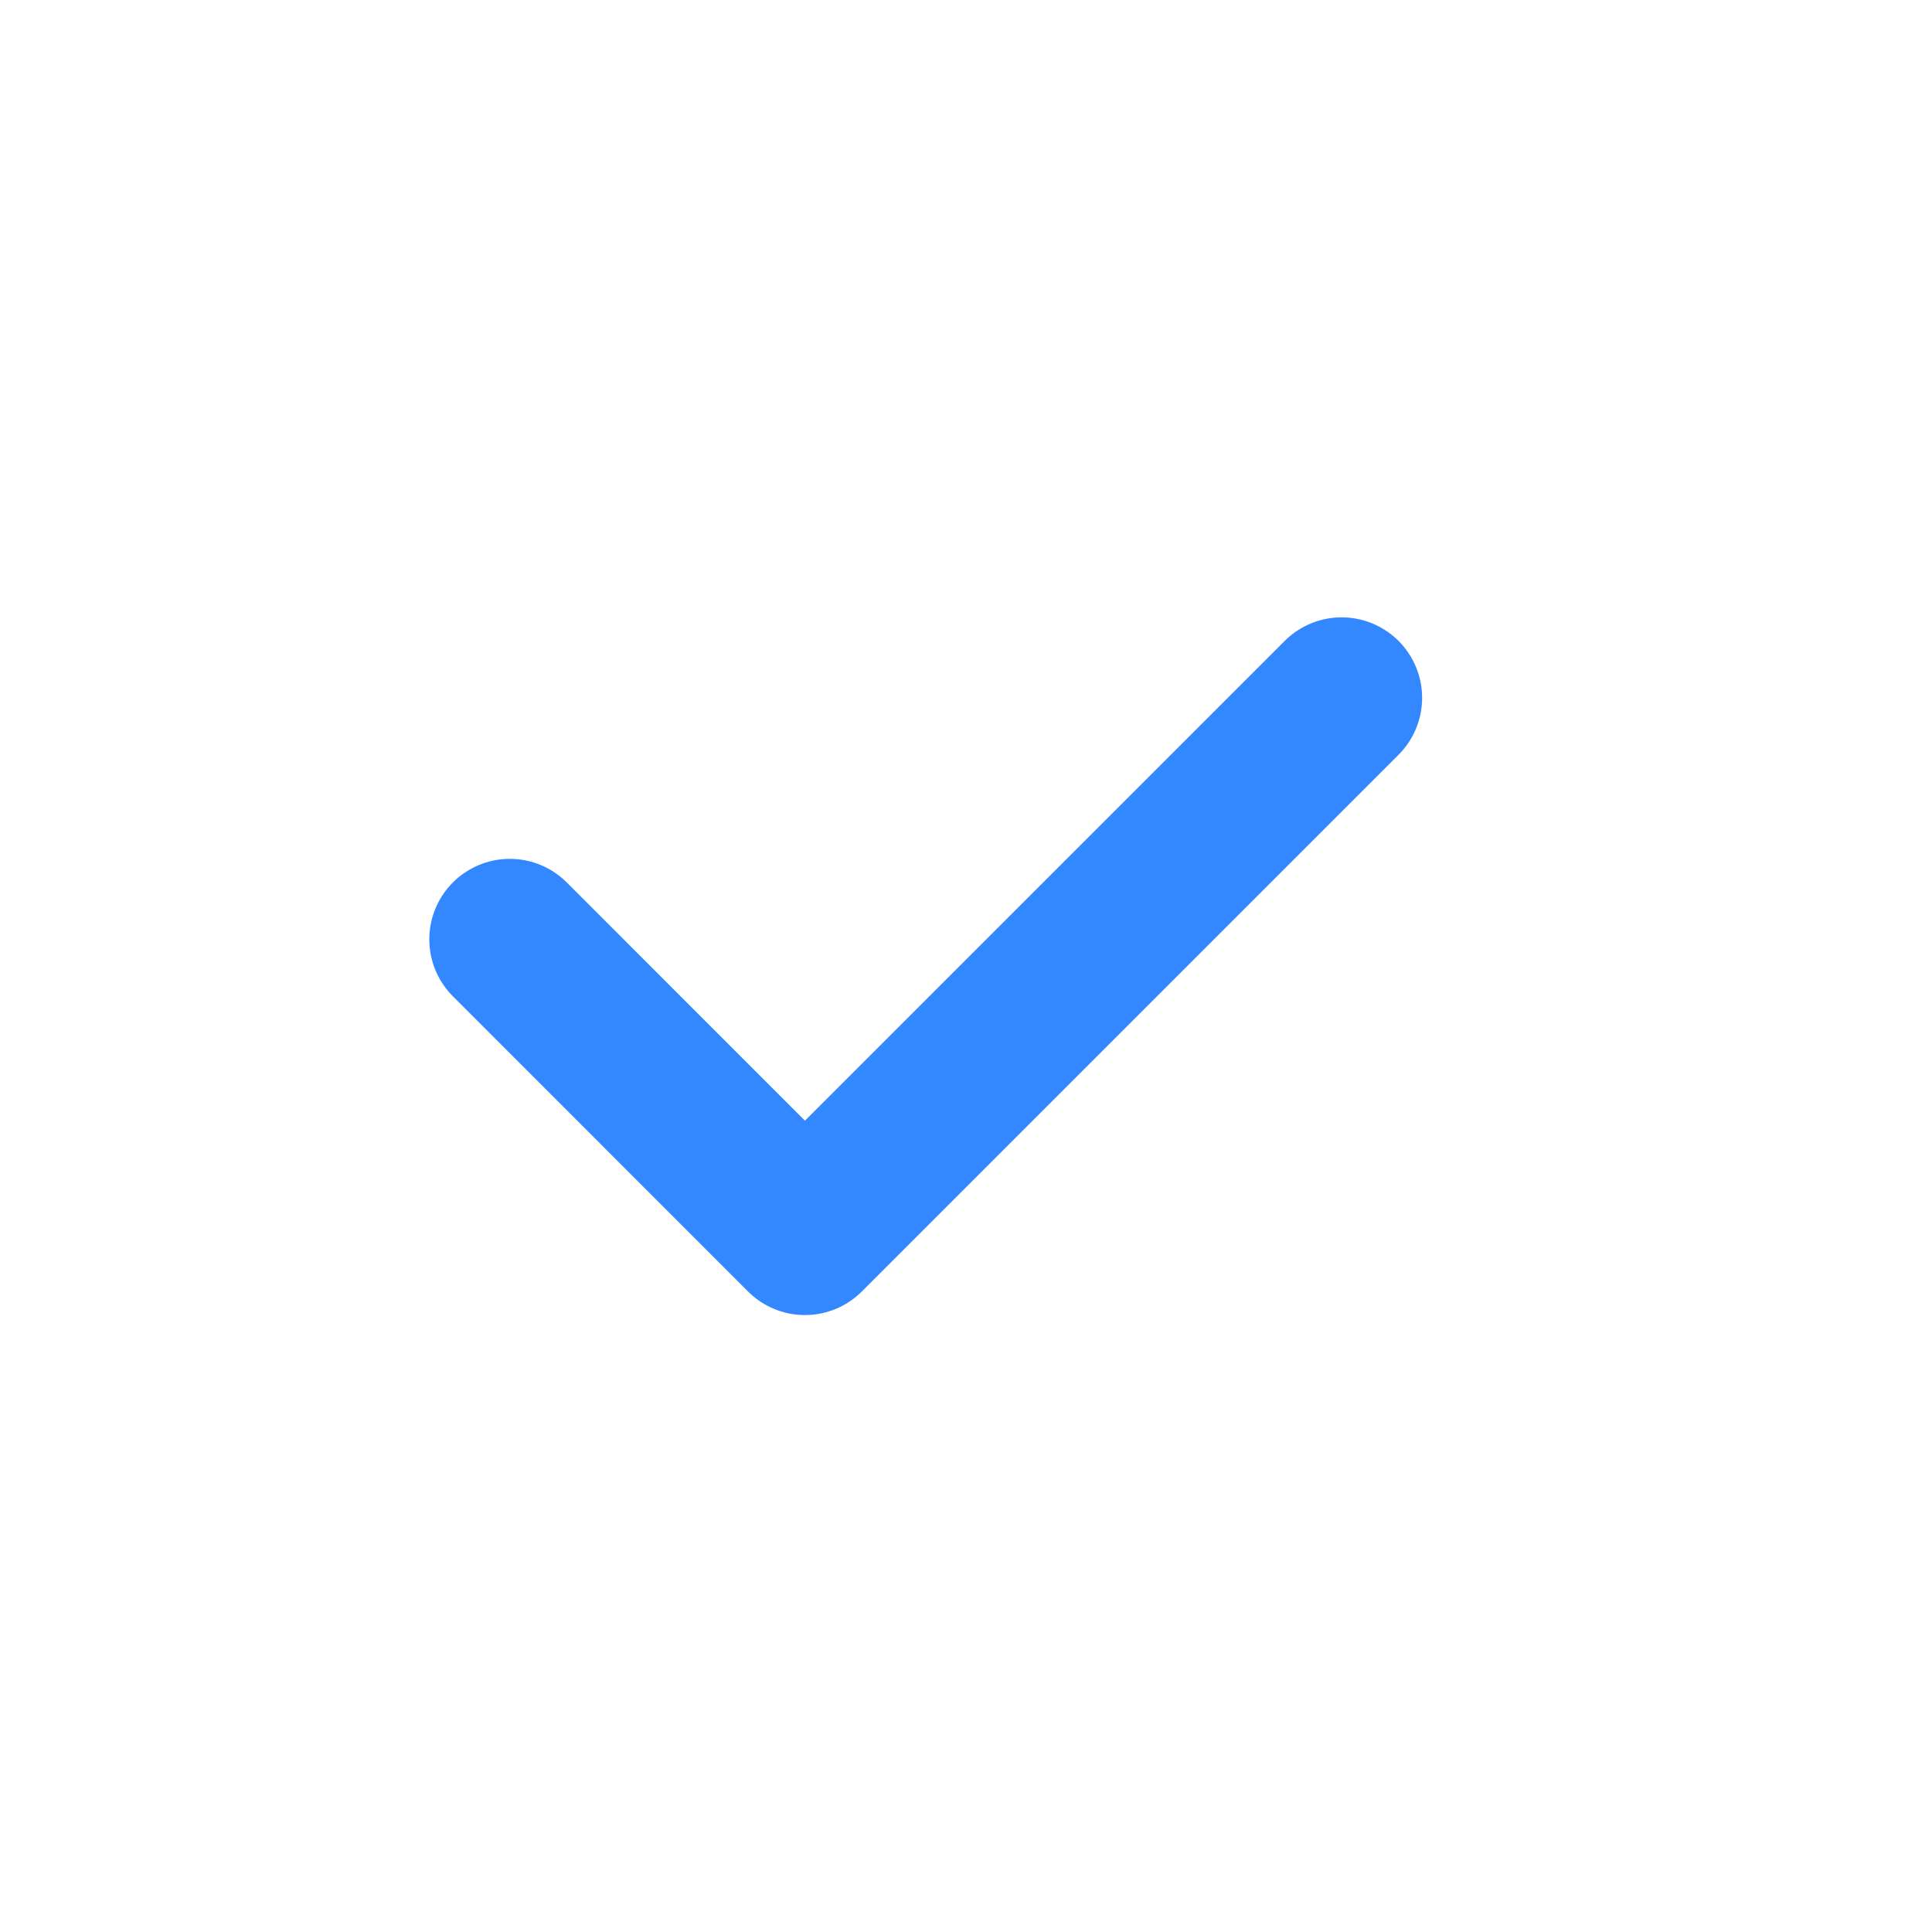
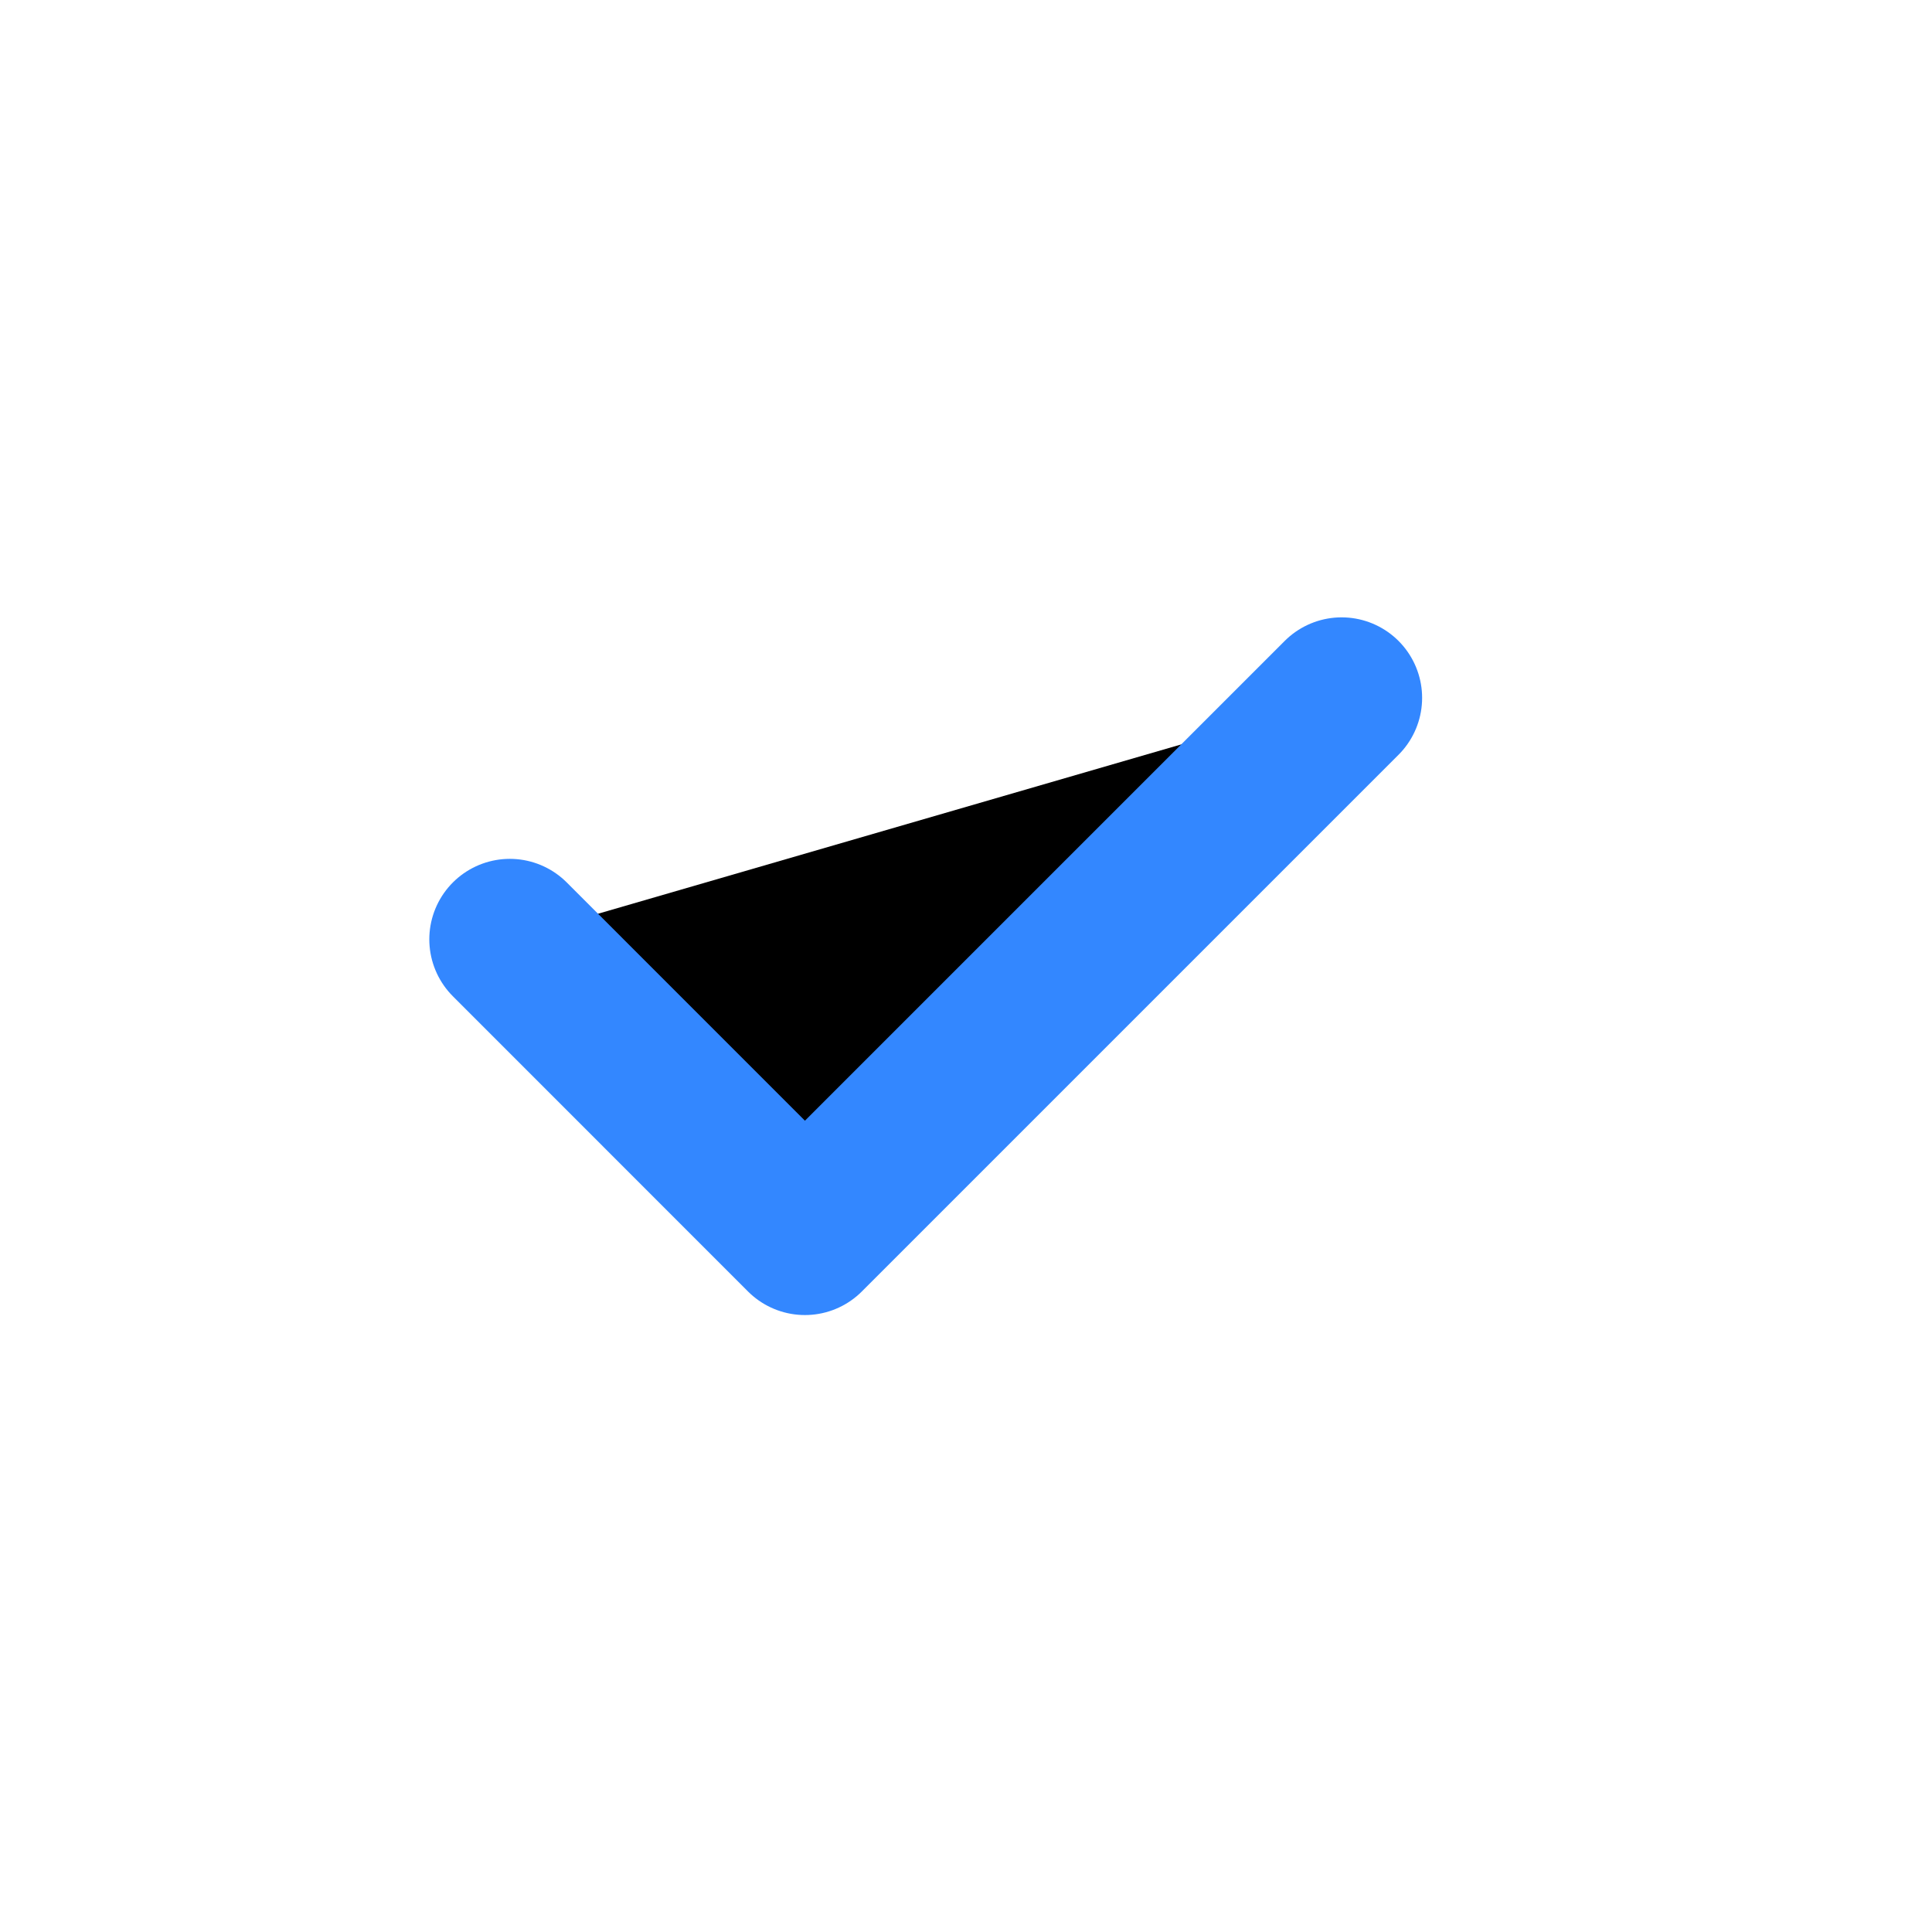
- <svg xmlns="http://www.w3.org/2000/svg" width="24" height="24" viewBox="0 0 24 24" fill="none">
+ <svg xmlns="http://www.w3.org/2000/svg" width="24" height="24" viewBox="0 0 24 24" fill="currentColor">
  <g id="selection/checkbox">
    <path id="line" d="M16.666 8.669L9.999 15.336L6.333 11.669" stroke="#3387FF" stroke-width="2" stroke-linecap="round" stroke-linejoin="round" />
  </g>
</svg>
